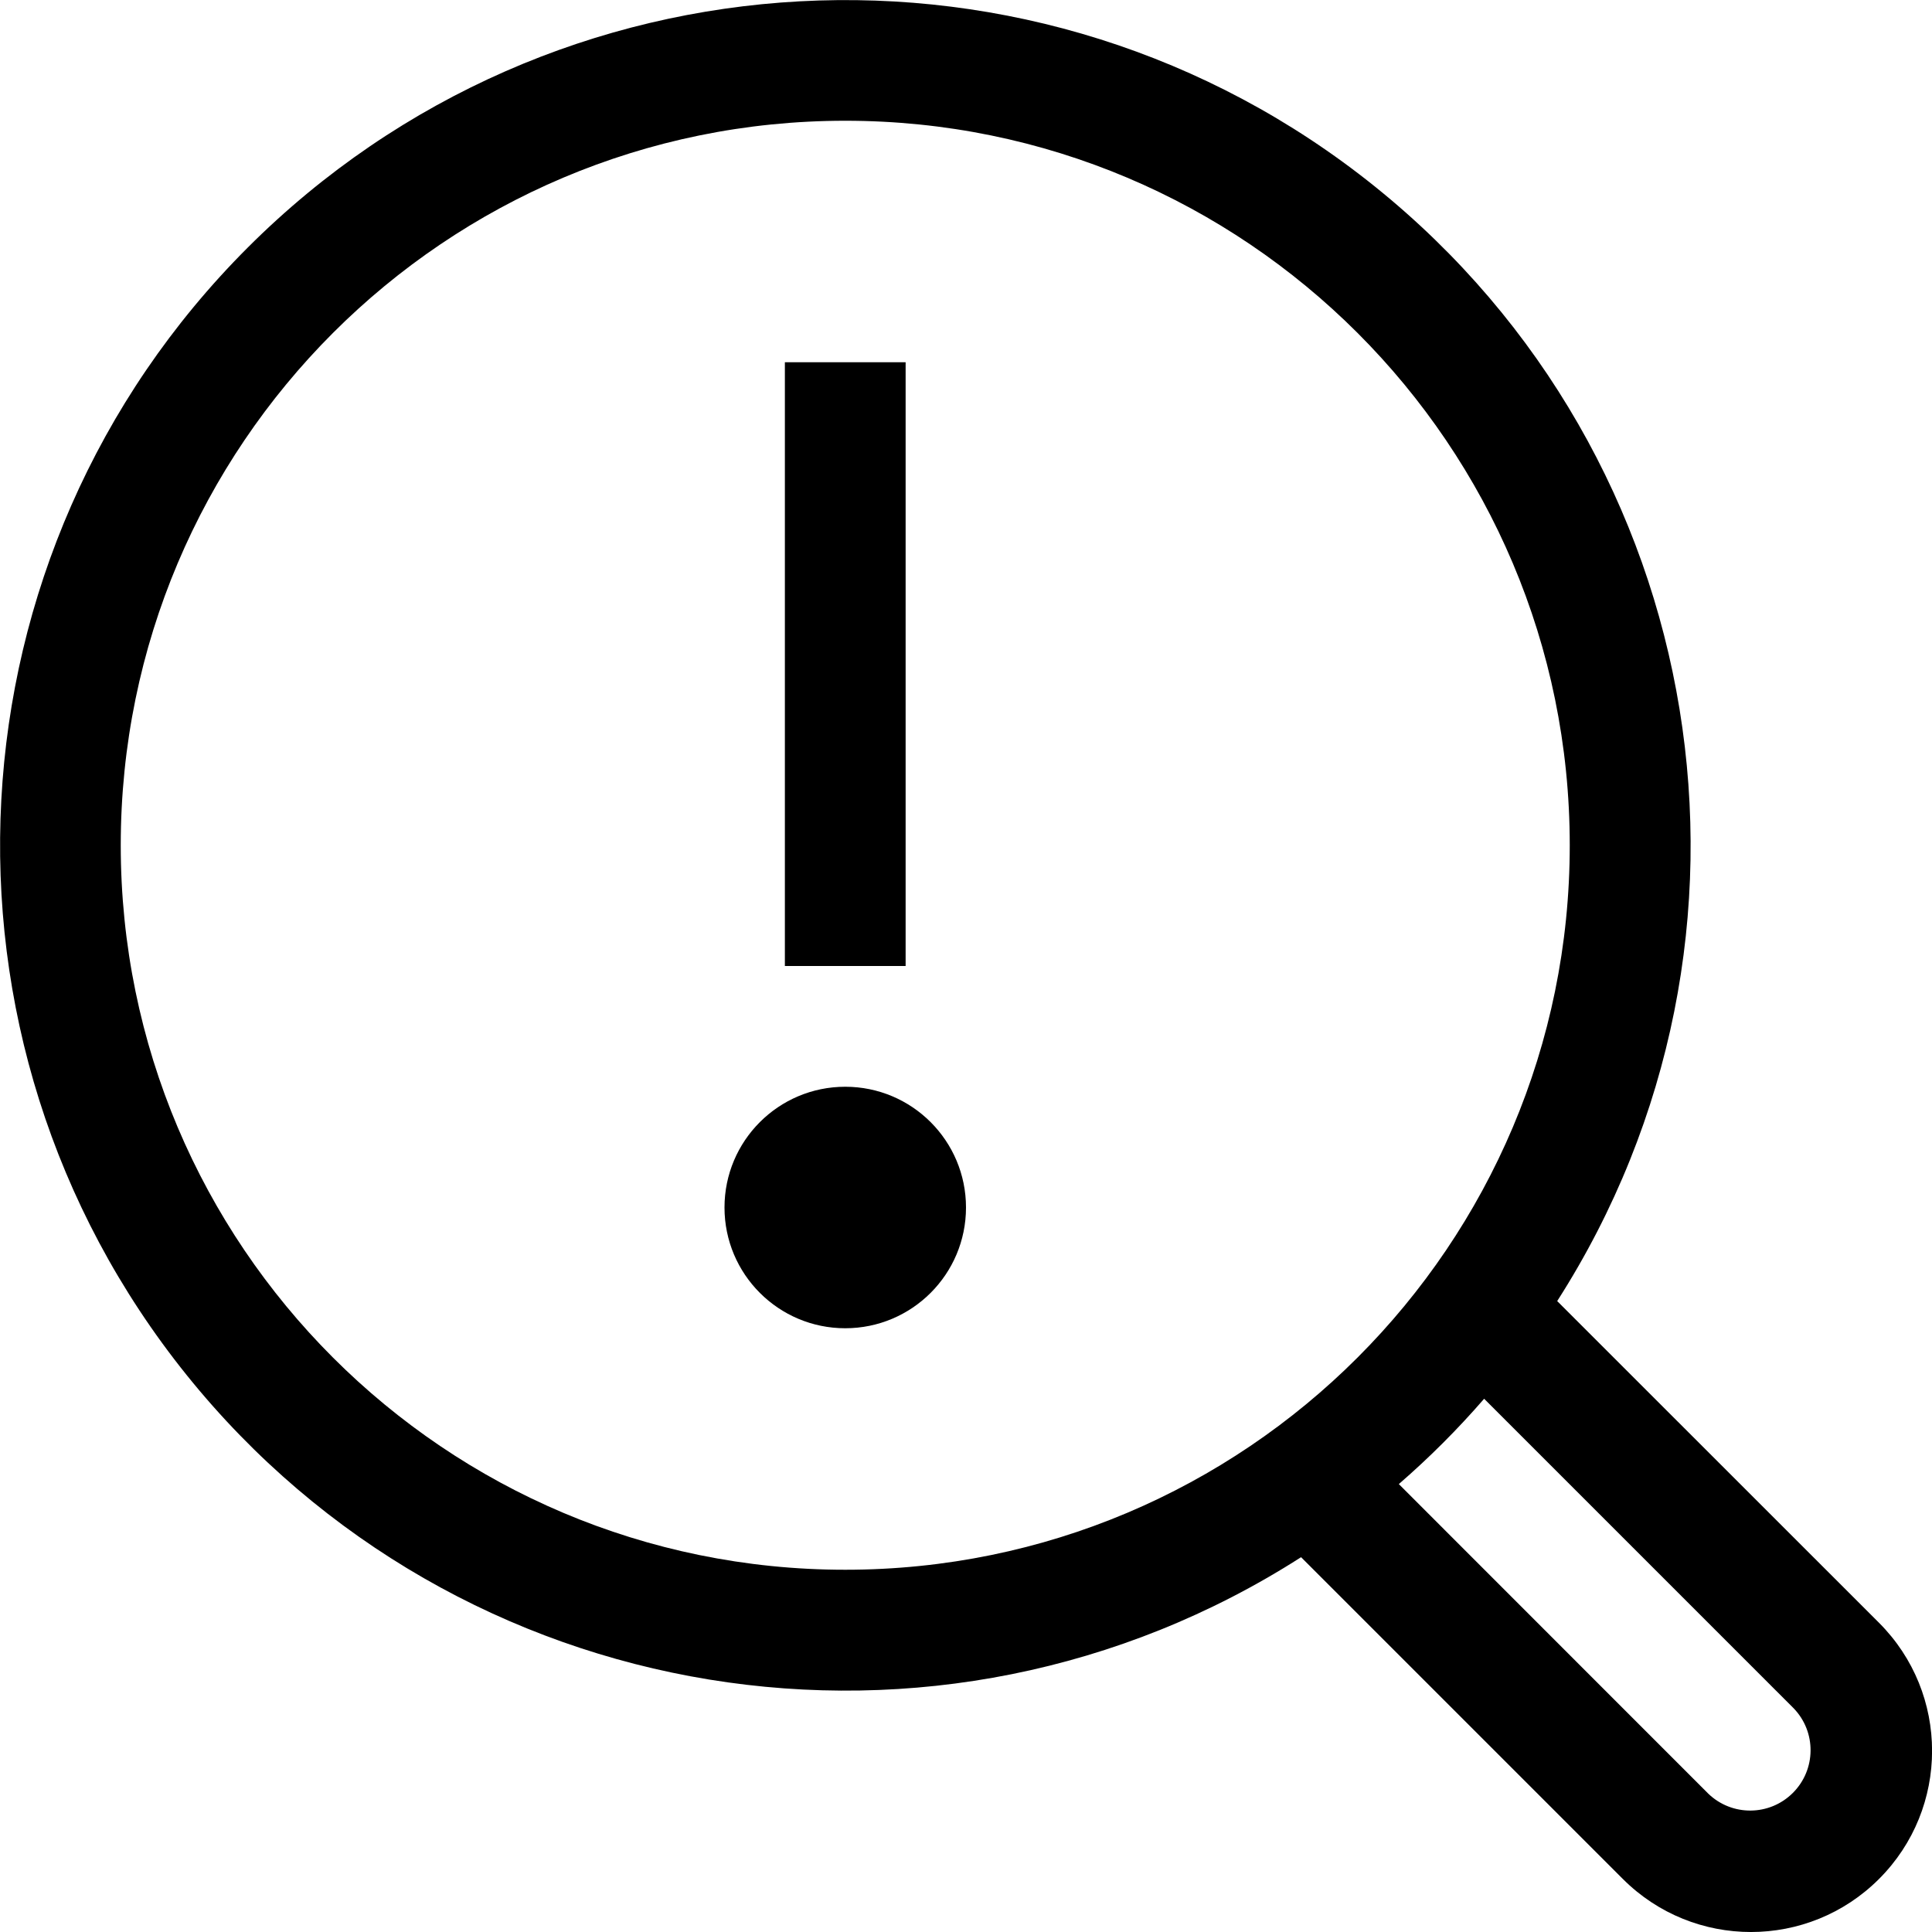
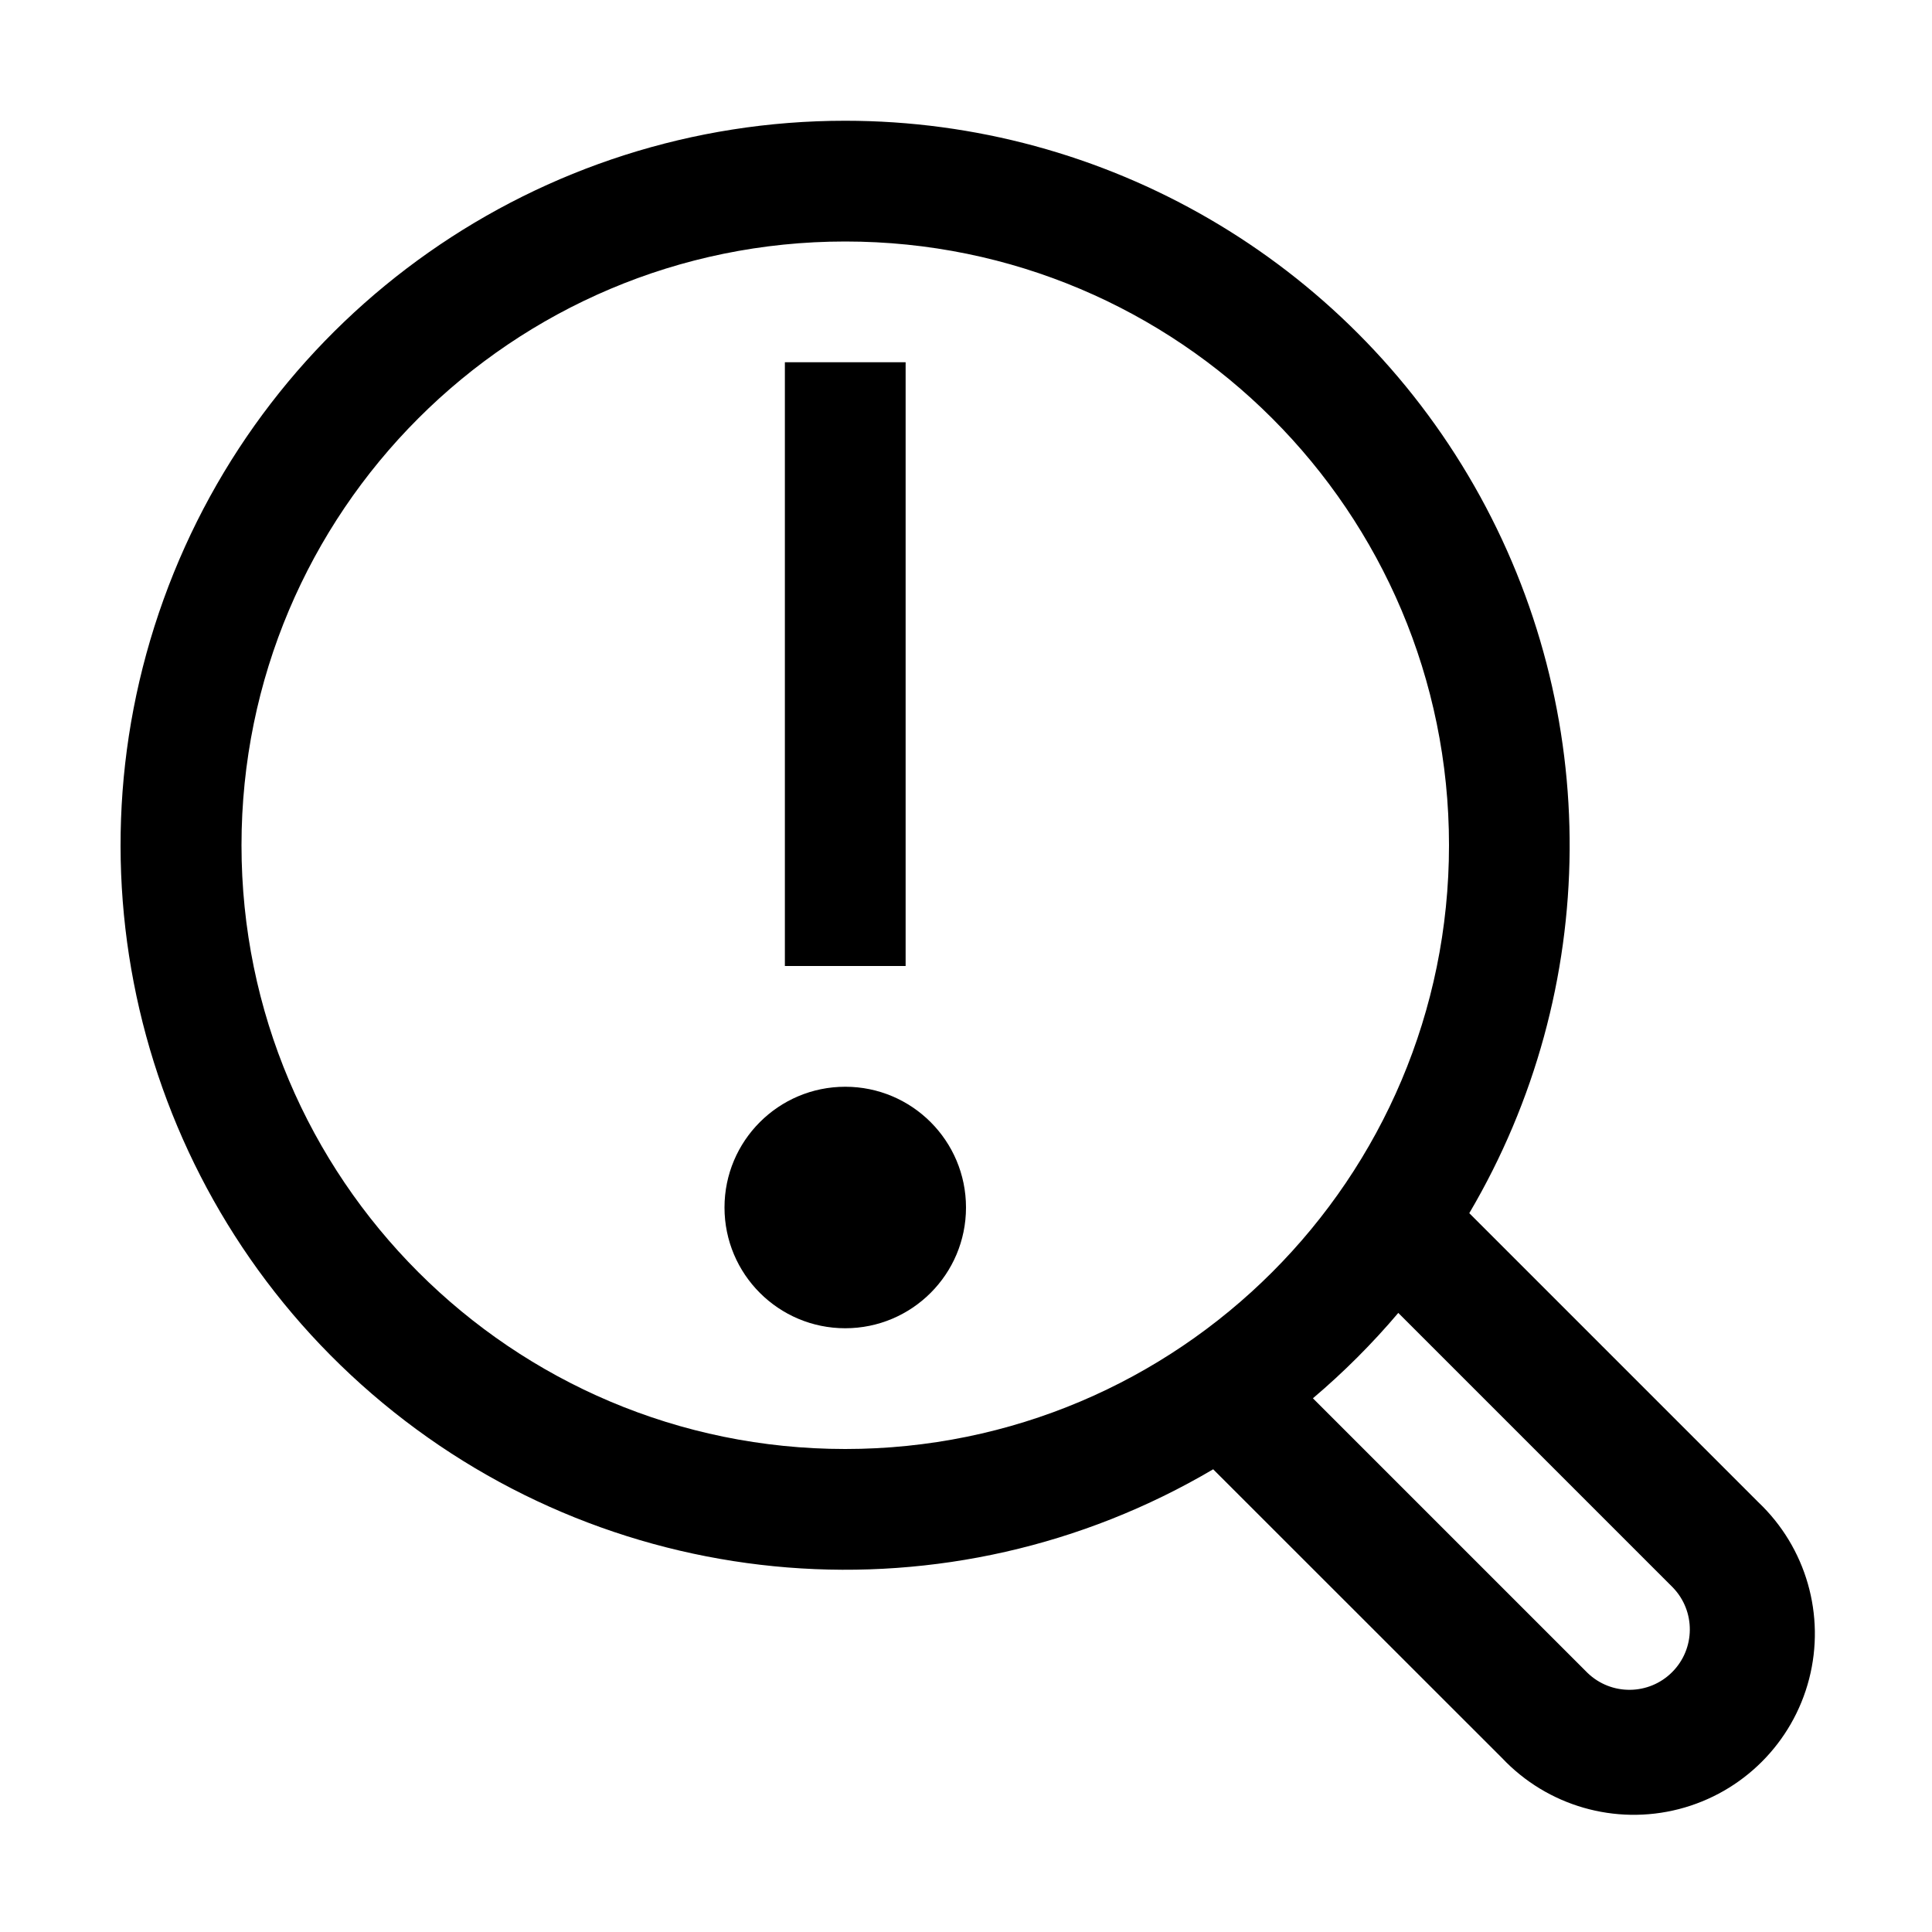
<svg xmlns="http://www.w3.org/2000/svg" width="16" height="16" viewBox="0 0 16 16">
-   <path d="M6.5 8V3h1v5h-1Zm.5 3a1 1 0 1 0 0-2 1 1 0 0 0 0 2Z" />
-   <path fill-rule="evenodd" d="M10.775 12.896a7 7 0 1 1 2.121-2.121l2.665 2.664a1.5 1.5 0 0 1-2.121 2.122l-2.665-2.665ZM13 7A6 6 0 1 1 1 7a6 6 0 0 1 12 0Zm-1.416 5.29 2.563 2.564a.5.5 0 0 0 .707-.707l-2.563-2.563a7.045 7.045 0 0 1-.707.707Z" clip-rule="evenodd" />
+   <path d="M7 9a1 1 0 1 1 0 2 1 1 0 0 1 0-2Zm.5-1h-1V3h1v5Z" />
+   <path d="M7 1a6 6 0 0 1 5.168 9.047l2.393 2.393a1.5 1.5 0 1 1-2.121 2.12l-2.393-2.392A6 6 0 1 1 7 1Zm4.58 9.873a6.038 6.038 0 0 1-.707.707l2.274 2.274a.5.5 0 0 0 .707-.707l-2.274-2.274ZM7 2a5 5 0 1 0 0 10A5 5 0 0 0 7 2Z" />
</svg>
